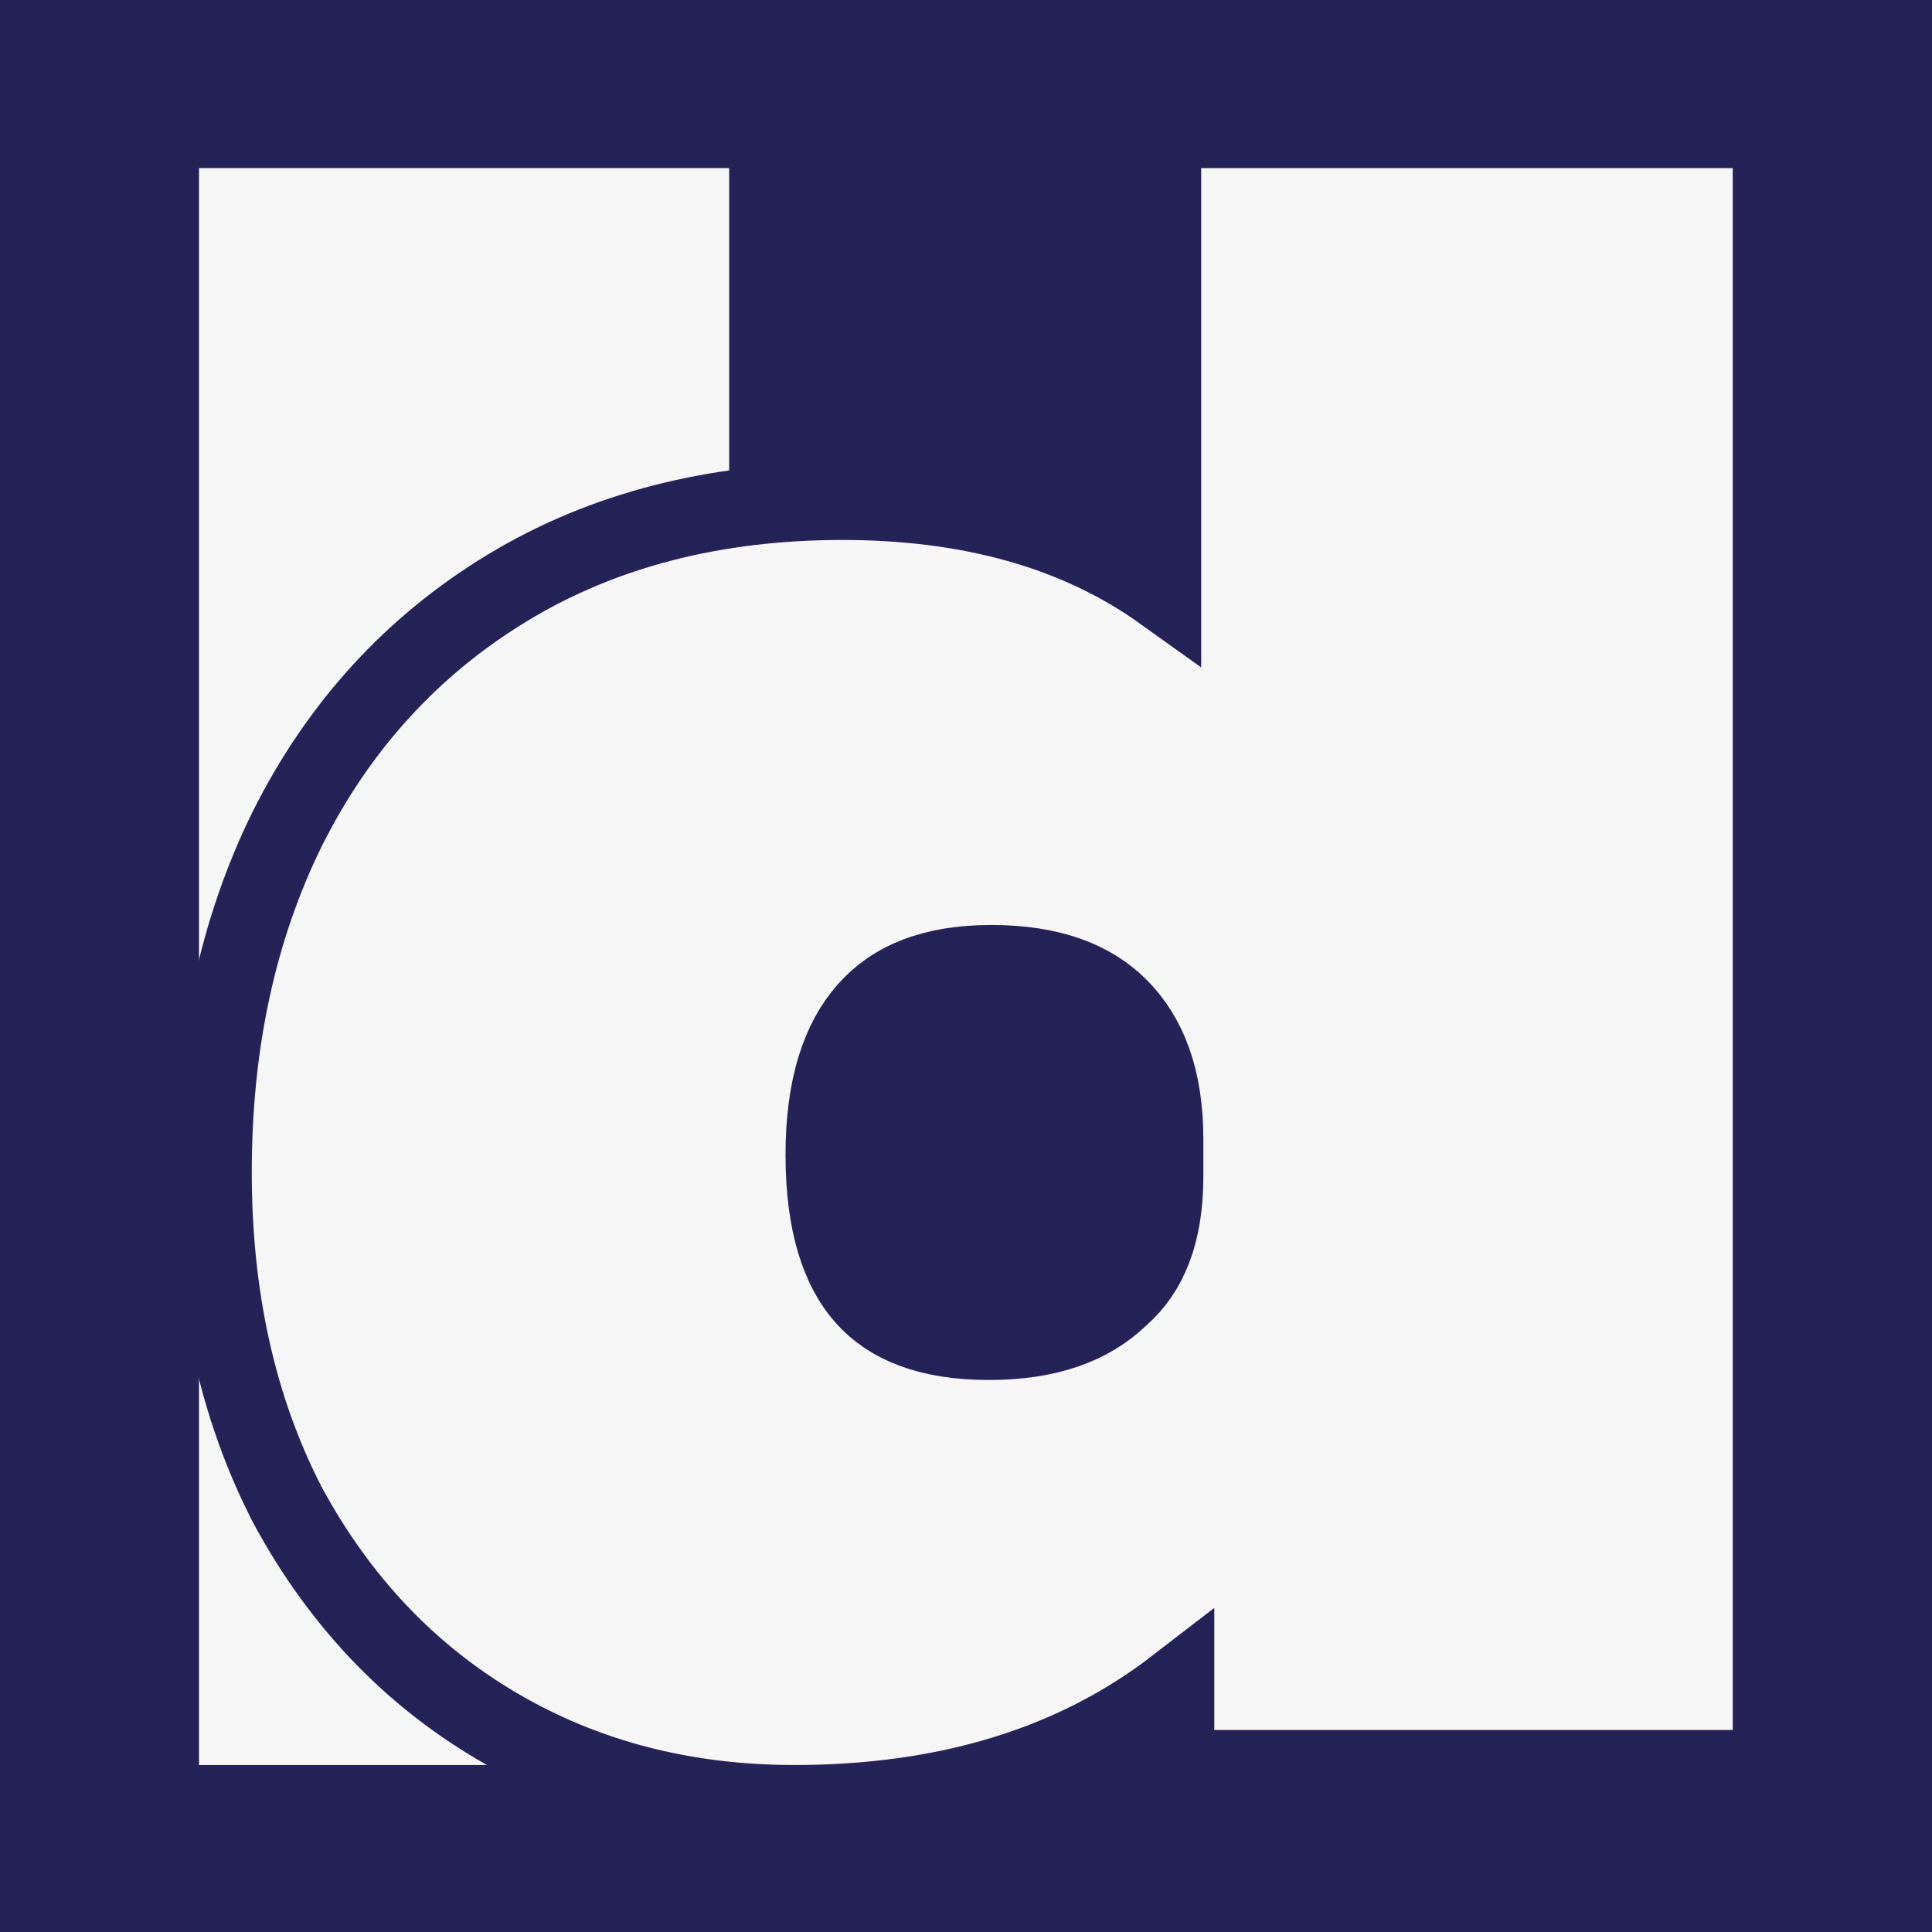
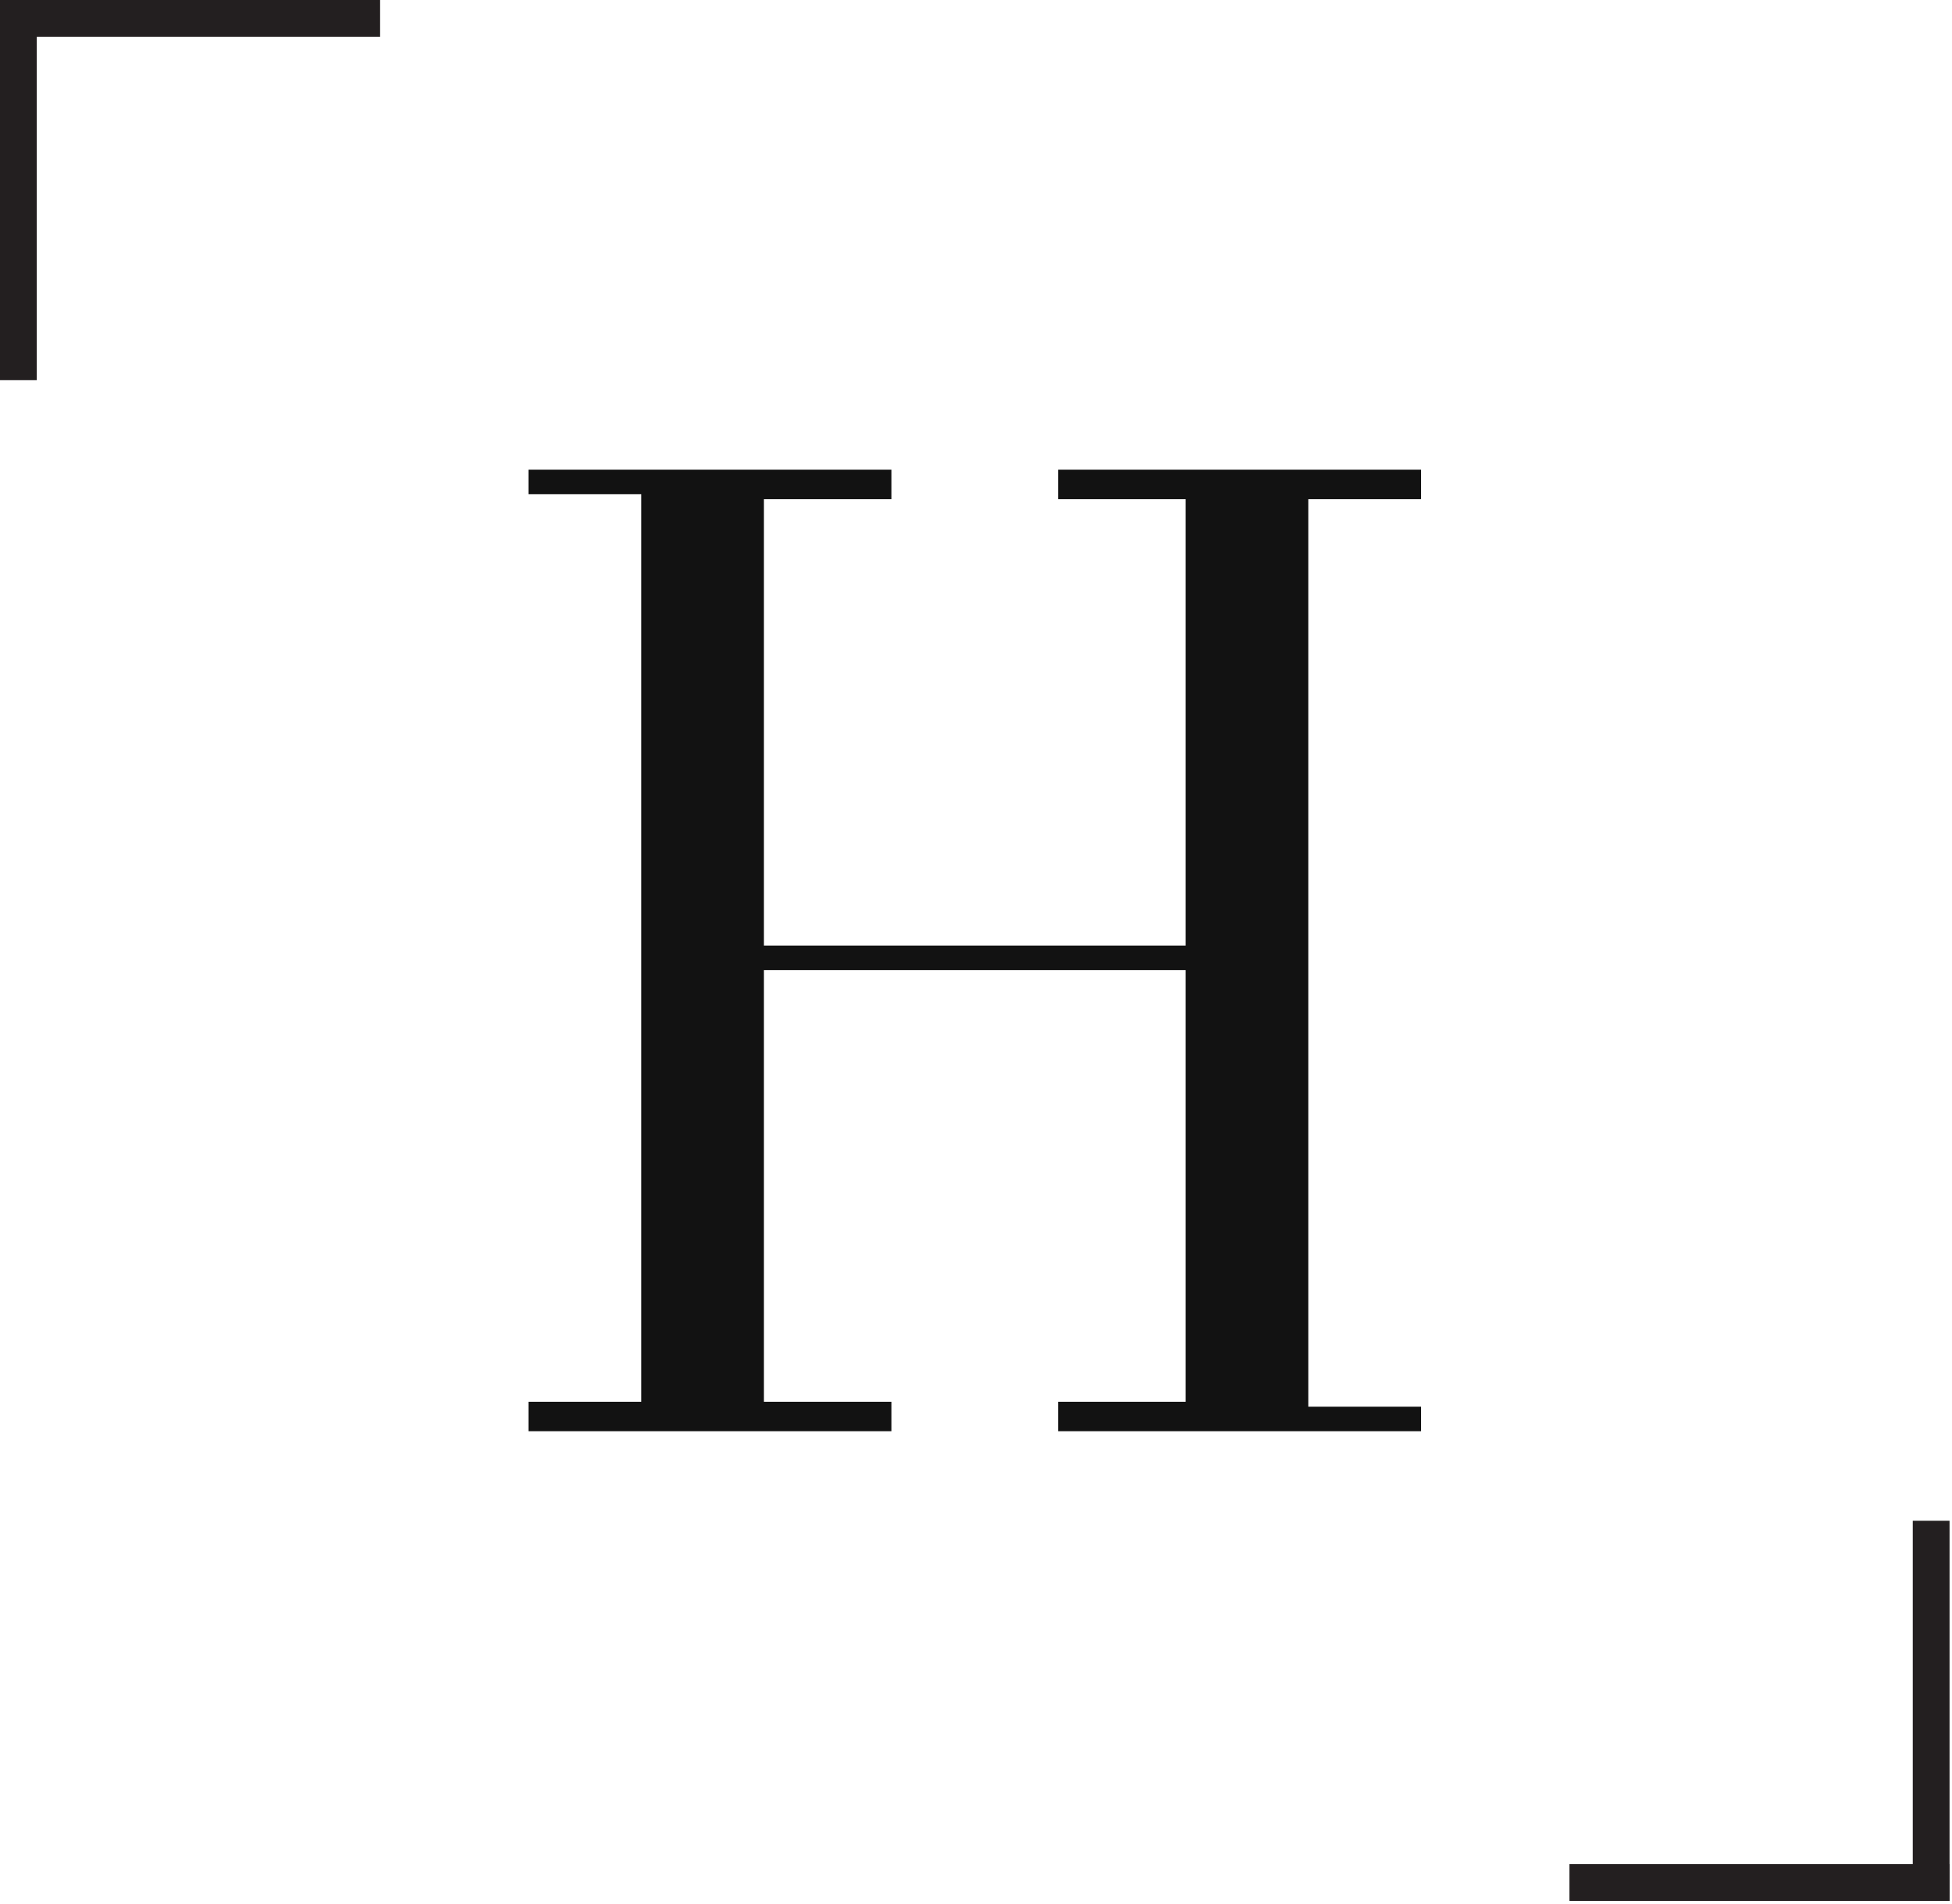
- <svg xmlns="http://www.w3.org/2000/svg" width="1000" height="1000" viewBox="0 0 1000 1000" fill="none">
-   <rect width="1000" height="1000" fill="#252257" />
-   <path d="M102.5 913.564V914.064H103H377.419H377.919V913.564V87V86.5H377.419H103H102.5V87V913.564Z" fill="#F6F6F6" stroke="#252257" />
-   <path d="M608.519 895.448V915.448H628.519H896.869H916.869V895.448V87V67H896.869H621.725H601.725V87V306.534C557.408 274.811 501.706 259.488 436.031 259.488C370.327 259.488 312.265 274.164 262.611 304.282C213.226 334.236 175.196 375.991 148.66 429.062L148.632 429.118L148.605 429.173C122.897 481.393 110.316 540.733 110.316 606.716C110.316 671.247 122.921 728.843 148.776 778.937L148.865 779.11L148.958 779.281C175.478 828.304 211.55 866.548 257.168 893.43C302.796 920.318 354.295 933.564 411.121 933.564C489.452 933.564 555.702 913.647 608.519 872.923V895.448ZM580.167 670.996L579.855 671.271L579.556 671.559C564.603 685.937 542.933 694.283 511.894 694.283C480.433 694.283 460.35 685.666 447.762 671.723C434.823 657.393 426.592 633.926 426.592 597.658C426.592 562.053 434.976 538.084 448.715 522.628C462.052 507.624 482.345 498.769 513.026 498.769C544.109 498.769 565.188 507.13 579.276 521.218C594.183 536.125 602.857 558.011 602.857 589.732V608.981C602.857 639.027 594.312 658.483 580.167 670.996Z" fill="#F6F6F6" stroke="#252257" stroke-width="40" />
+ <svg xmlns="http://www.w3.org/2000/svg" version="1.1" width="39.8" height="38.8">
+   <svg version="1.1" id="SvgjsSvg1021" x="0px" y="0px" viewBox="0 0 39.8 38.8" style="enable-background:new 0 0 39.8 38.8;" xml:space="preserve">
+     <style type="text/css">
+ 	.st0{fill:#121212;}
+ 	.st1{fill:none;stroke:#231F20;stroke-width:0.75;stroke-linecap:square;}
+ </style>
+     <style class="darkreader darkreader--sync" media="screen" />
+     <g id="SvgjsG1020" transform="translate(0.375 -5.625)">
+       <g id="SvgjsG1019" transform="translate(9)">
+         <polygon class="st0" points="19.6,15.2 19.6,15.8 17.3,15.8 17.3,34.3 19.6,34.3 19.6,34.8 12.2,34.8 12.2,34.2 14.8,34.2     14.8,25.4 6.2,25.4 6.2,34.2 8.8,34.2 8.8,34.8 1.4,34.8 1.4,34.2 3.7,34.2 3.7,15.7 1.4,15.7 1.4,15.2 8.8,15.2 8.8,15.8     6.2,15.8 6.2,24.9 14.8,24.9 14.8,15.8 12.2,15.8 12.2,15.2   " />
+       </g>
+       <g id="SvgjsG1018" transform="translate(0 6)">
+         <line id="SvgjsLine1017" class="st1" x1="0" y1="0" x2="0" y2="7" />
+         <line id="SvgjsLine1016" class="st1" x1="0" y1="0" x2="7" y2="0" />
+       </g>
+       <g id="SvgjsG1015" transform="translate(32 37)">
+         <line id="SvgjsLine1014" class="st1" x1="7" y1="7" x2="7" y2="0" />
+         <line id="SvgjsLine1013" class="st1" x1="7" y1="7" x2="0" y2="7" />
+       </g>
+     </g>
+   </svg>
+   <style>@media (prefers-color-scheme: light) { :root { filter: none; } }
+ @media (prefers-color-scheme: dark) { :root { filter: none; } }
+ </style>
</svg>
